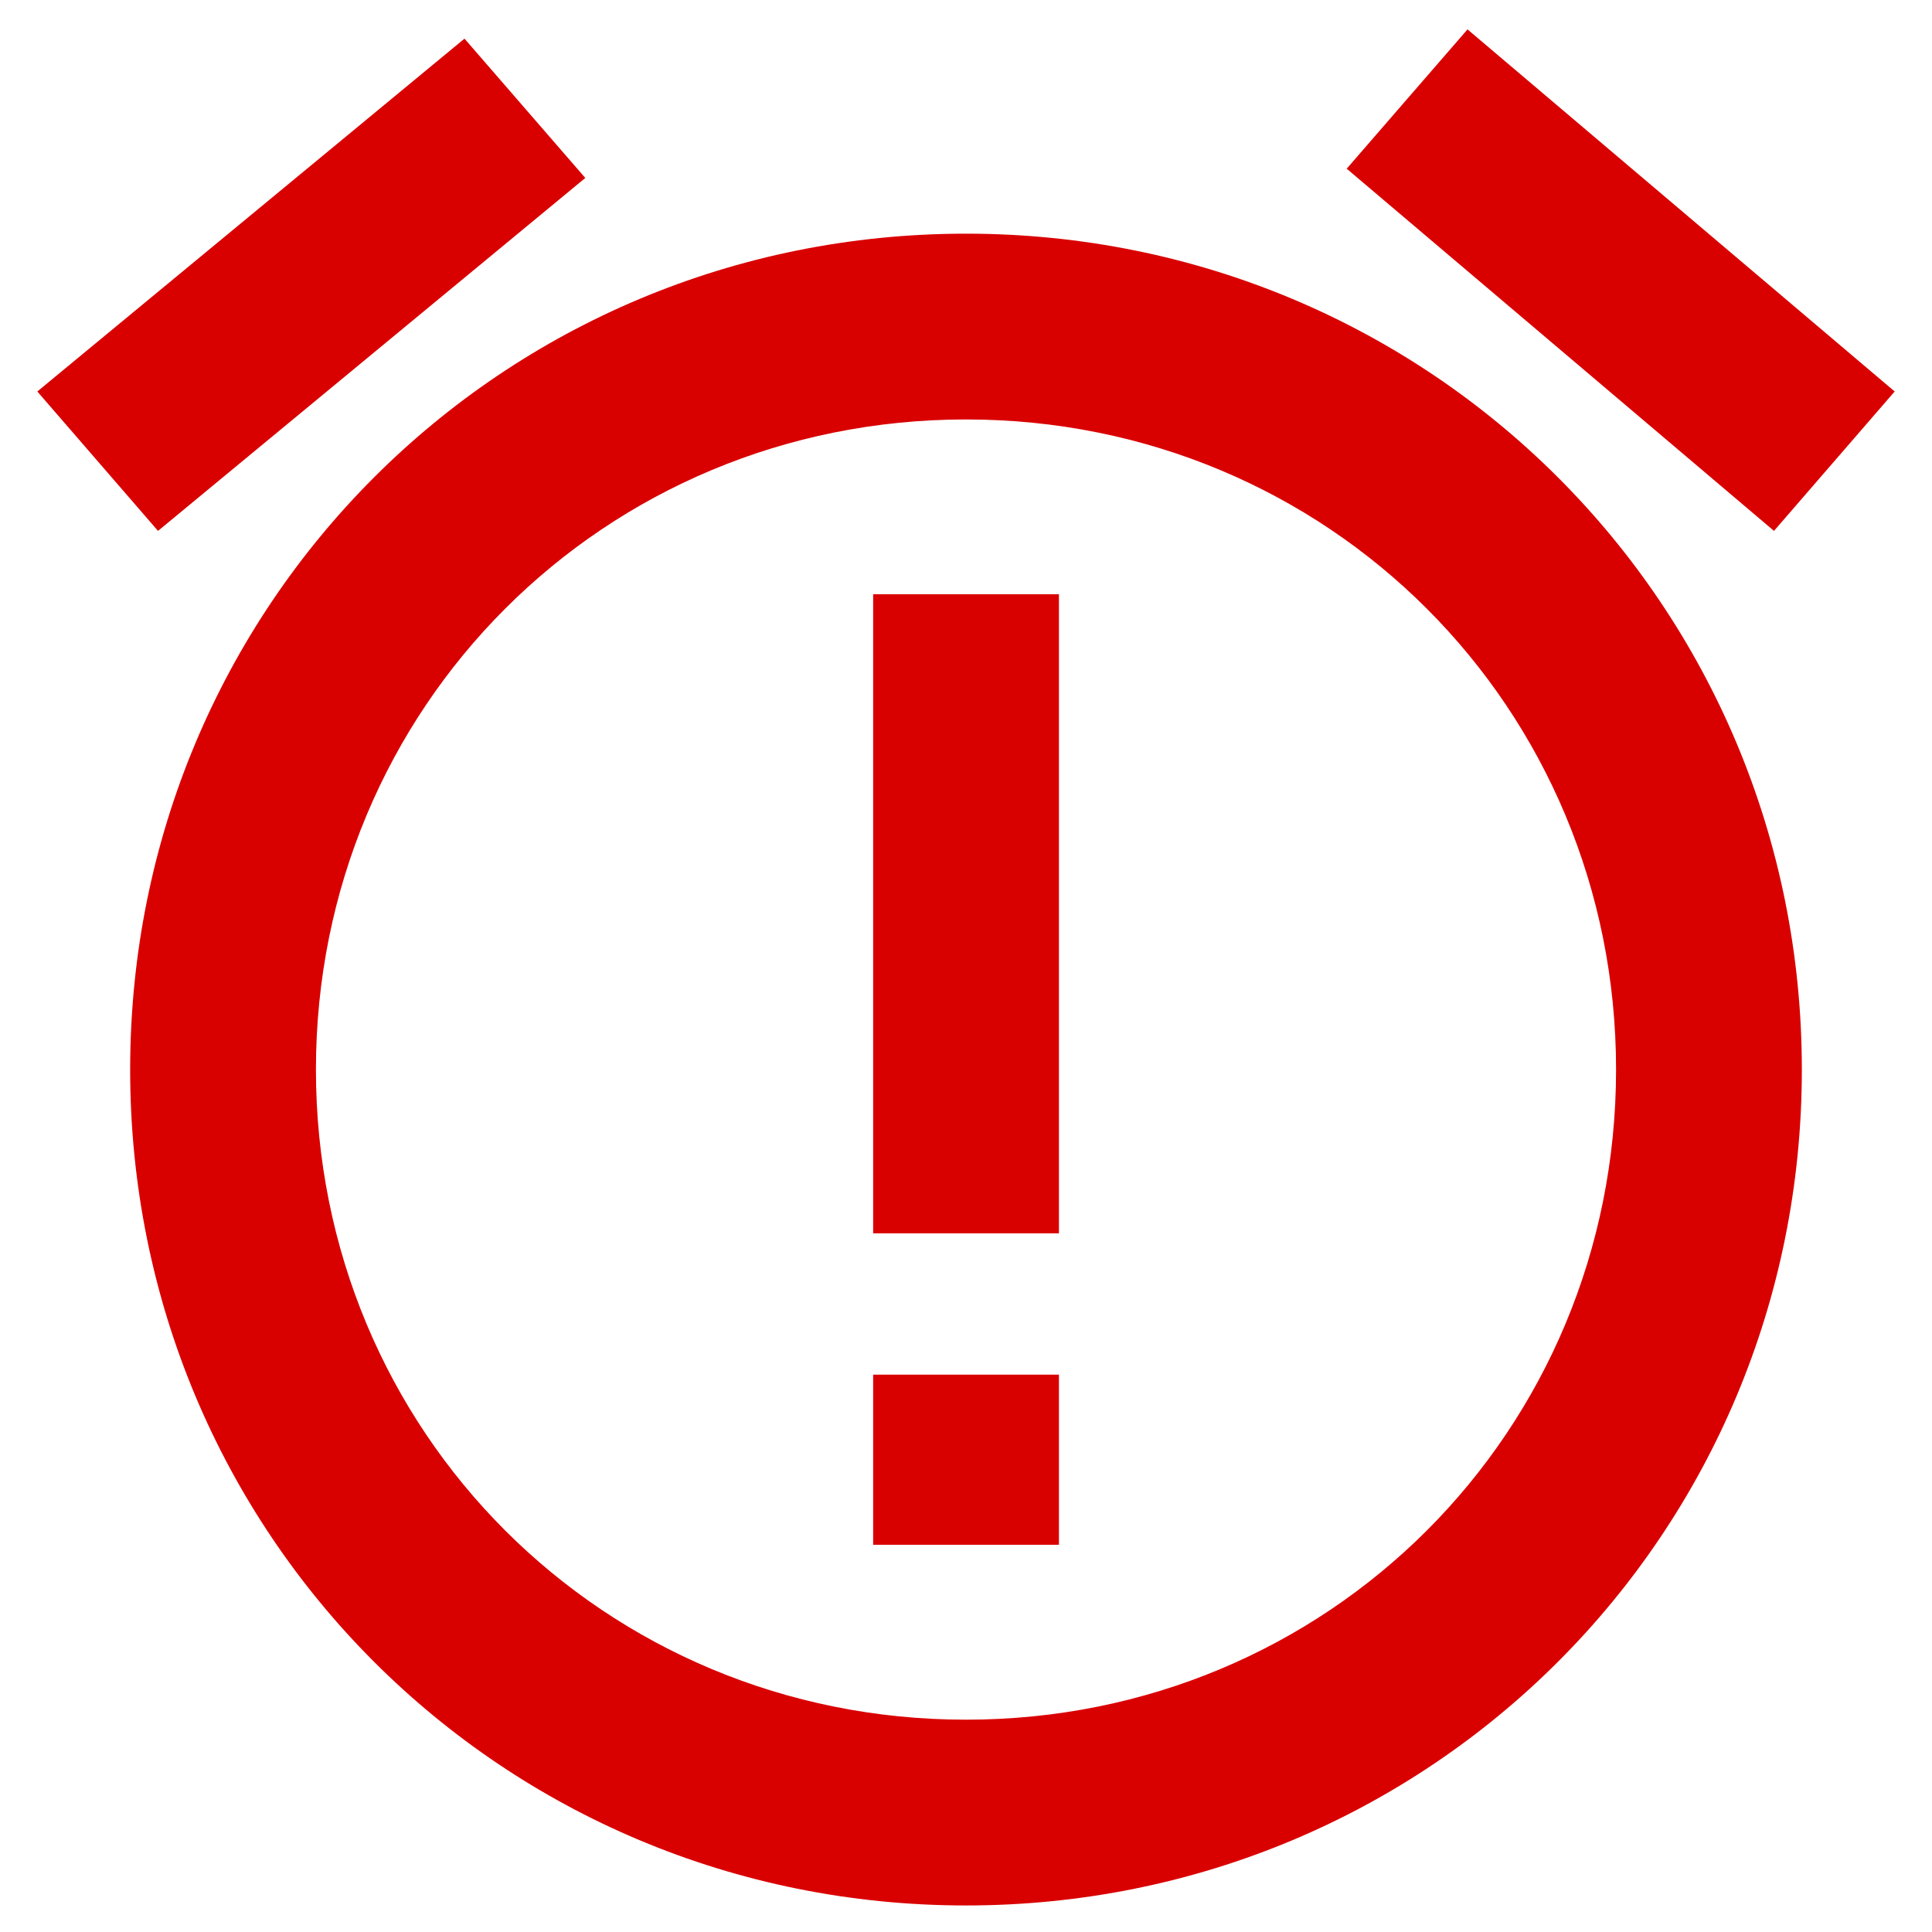
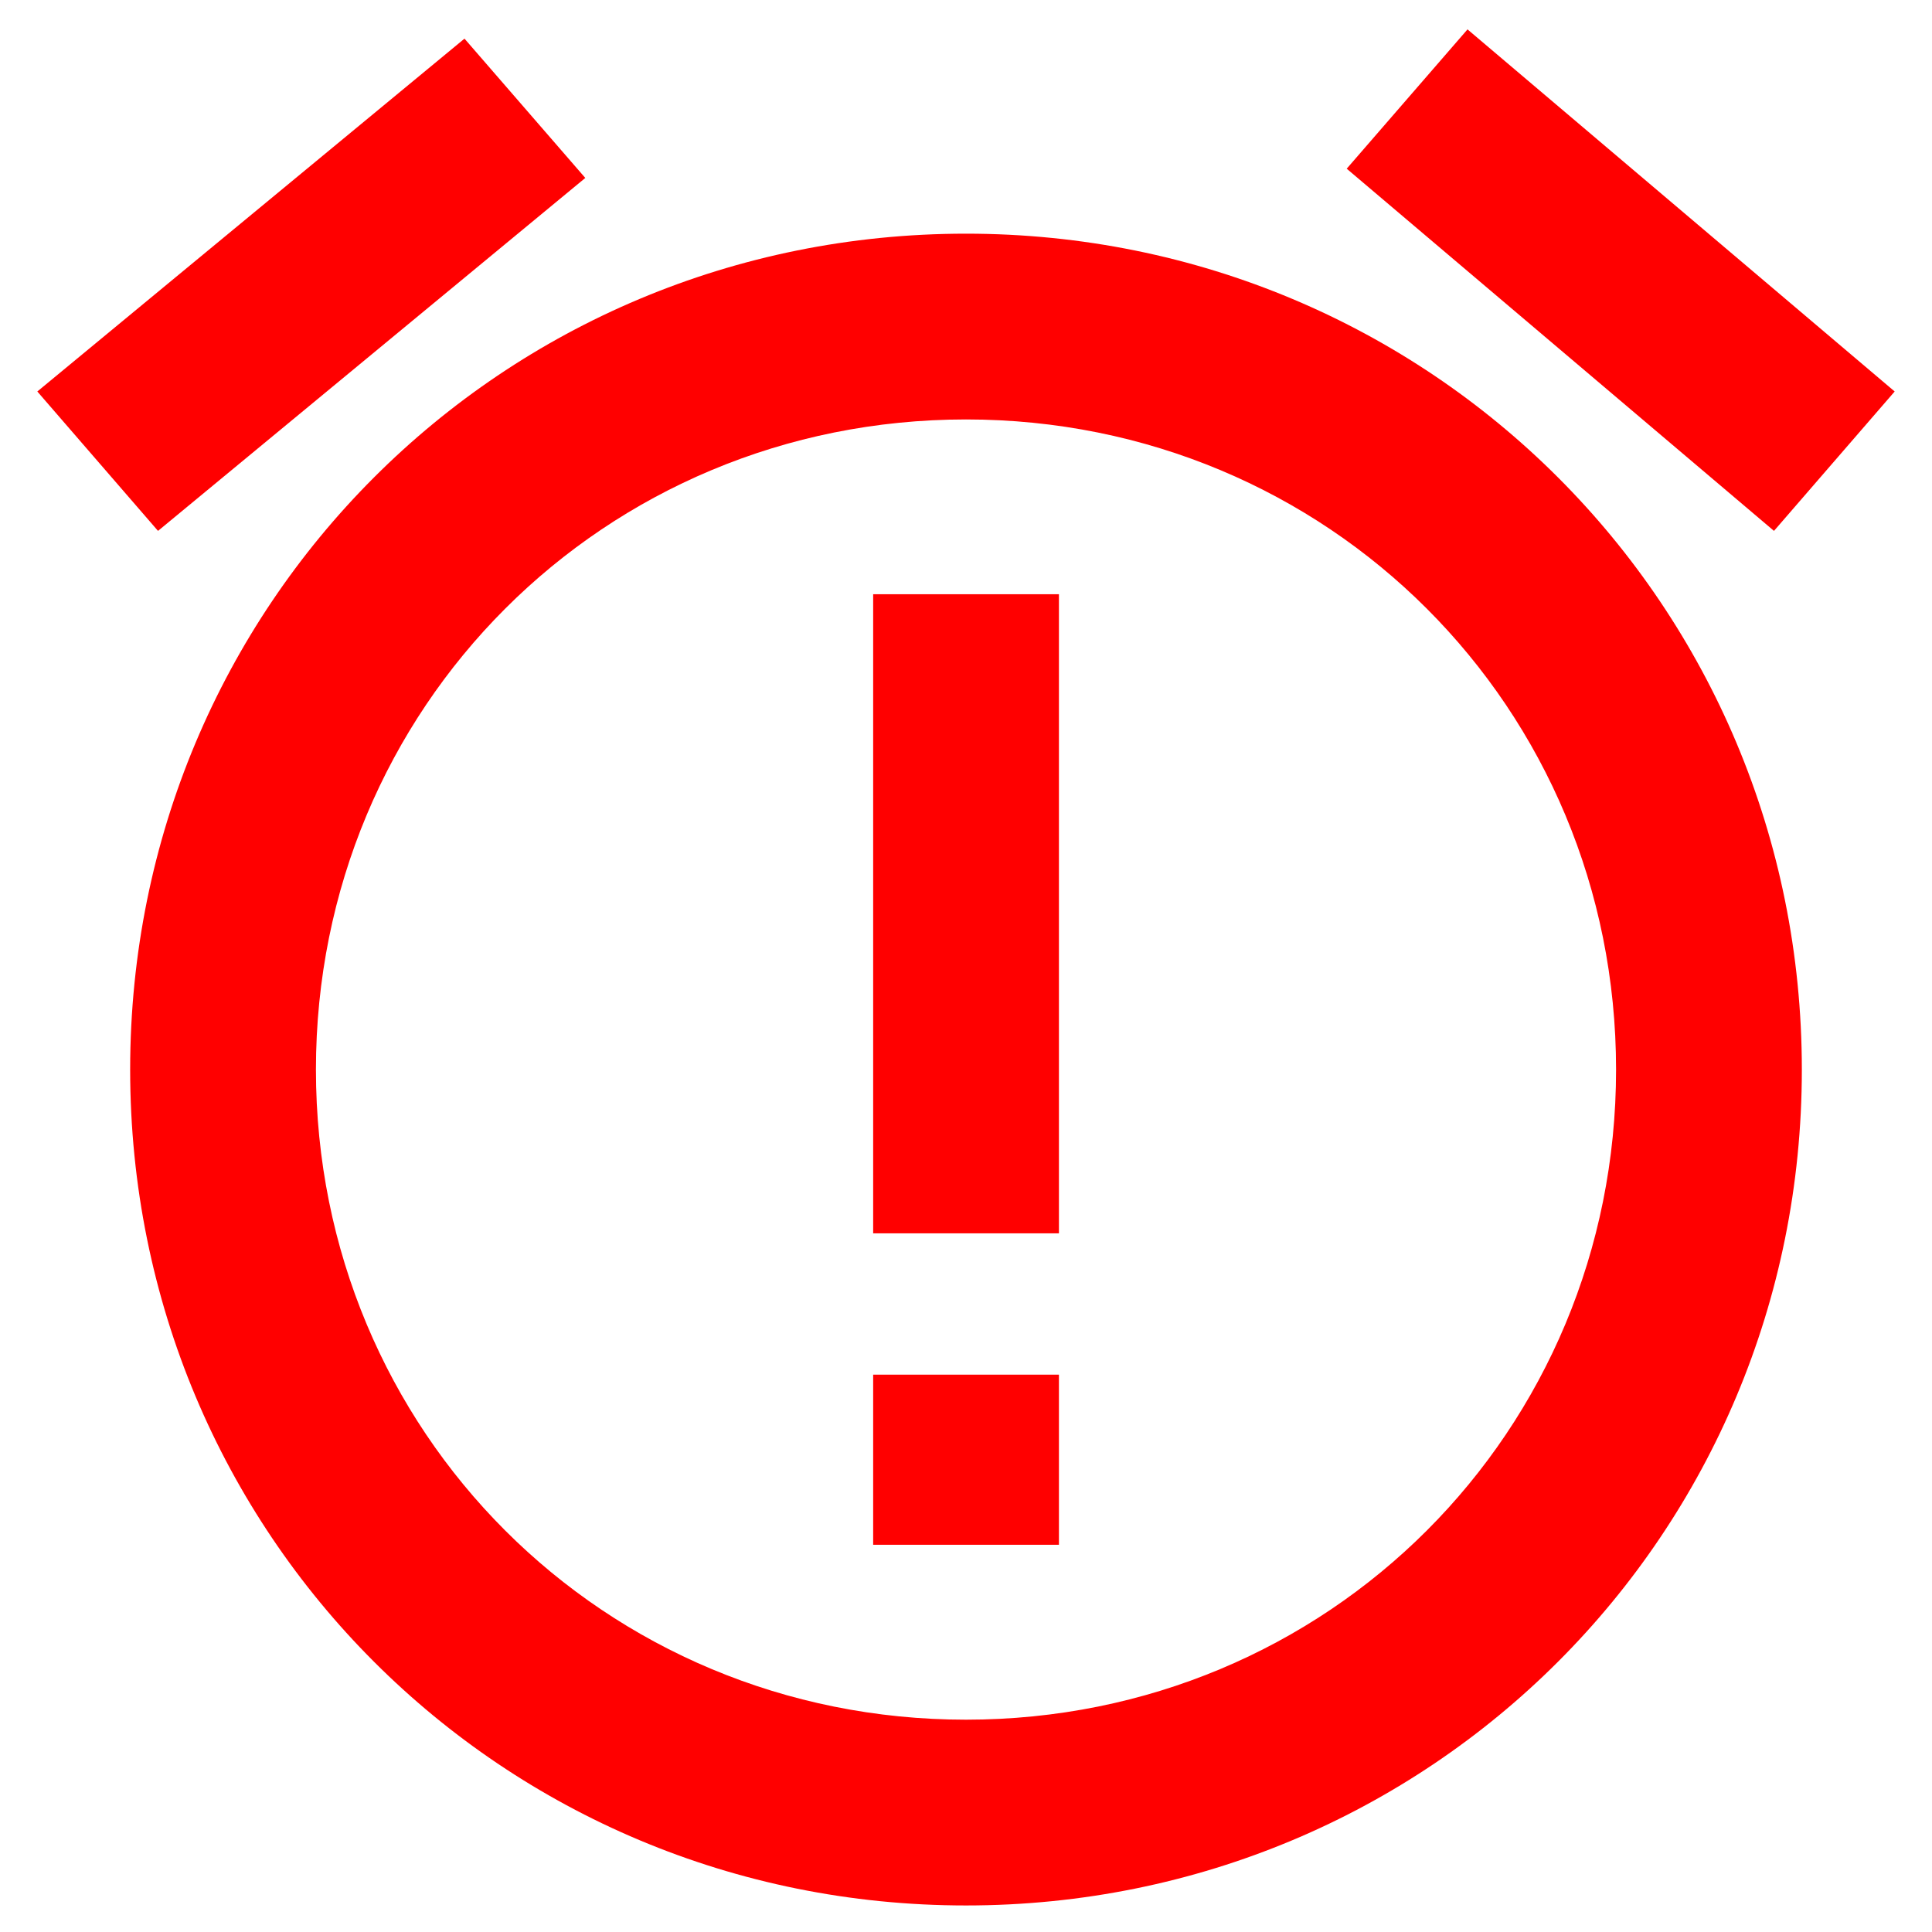
<svg xmlns="http://www.w3.org/2000/svg" height="19" version="1.1" viewBox="0 0 19 19" width="19" id="svg74">
  <defs id="defs68" />
-   <path style="display:inline;fill:#d90000;fill-opacity:1;fill-rule:evenodd;stroke:none;stroke-width:0.913" d="M 14.432,0.289 13.244,1.659 17.446,5.221 18.633,3.85 Z M 4.568,0.38 0.367,3.85 1.554,5.221 5.756,1.75 Z M 9.5,2.298 c -4.567,0 -8.22,3.654 -8.22,8.221 0,4.567 3.653,8.22 8.22,8.22 4.567,0 8.22,-3.653 8.22,-8.22 0,-4.567 -3.653,-8.221 -8.22,-8.221 z m 0,1.827 c 3.562,0 6.393,2.832 6.393,6.394 0,3.562 -2.831,6.393 -6.393,6.393 -3.562,0 -6.393,-2.831 -6.393,-6.393 0,-3.562 2.831,-6.394 6.393,-6.394 z M 8.587,5.844 v 6.285 h 1.827 V 5.844 Z m 0,7.675 v 1.673 h 1.827 v -1.673 z" id="path4625" />
+   <path style="display:inline;fill:#ff0000;fill-opacity:1;fill-rule:evenodd;stroke:none;stroke-width:0.913" d="M 14.432,0.289 13.244,1.659 17.446,5.221 18.633,3.85 Z M 4.568,0.38 0.367,3.85 1.554,5.221 5.756,1.75 Z M 9.5,2.298 c -4.567,0 -8.22,3.654 -8.22,8.221 0,4.567 3.653,8.22 8.22,8.22 4.567,0 8.22,-3.653 8.22,-8.22 0,-4.567 -3.653,-8.221 -8.22,-8.221 z m 0,1.827 c 3.562,0 6.393,2.832 6.393,6.394 0,3.562 -2.831,6.393 -6.393,6.393 -3.562,0 -6.393,-2.831 -6.393,-6.393 0,-3.562 2.831,-6.394 6.393,-6.394 z M 8.587,5.844 v 6.285 h 1.827 V 5.844 Z m 0,7.675 v 1.673 h 1.827 v -1.673 z" id="path4625" />
</svg>
